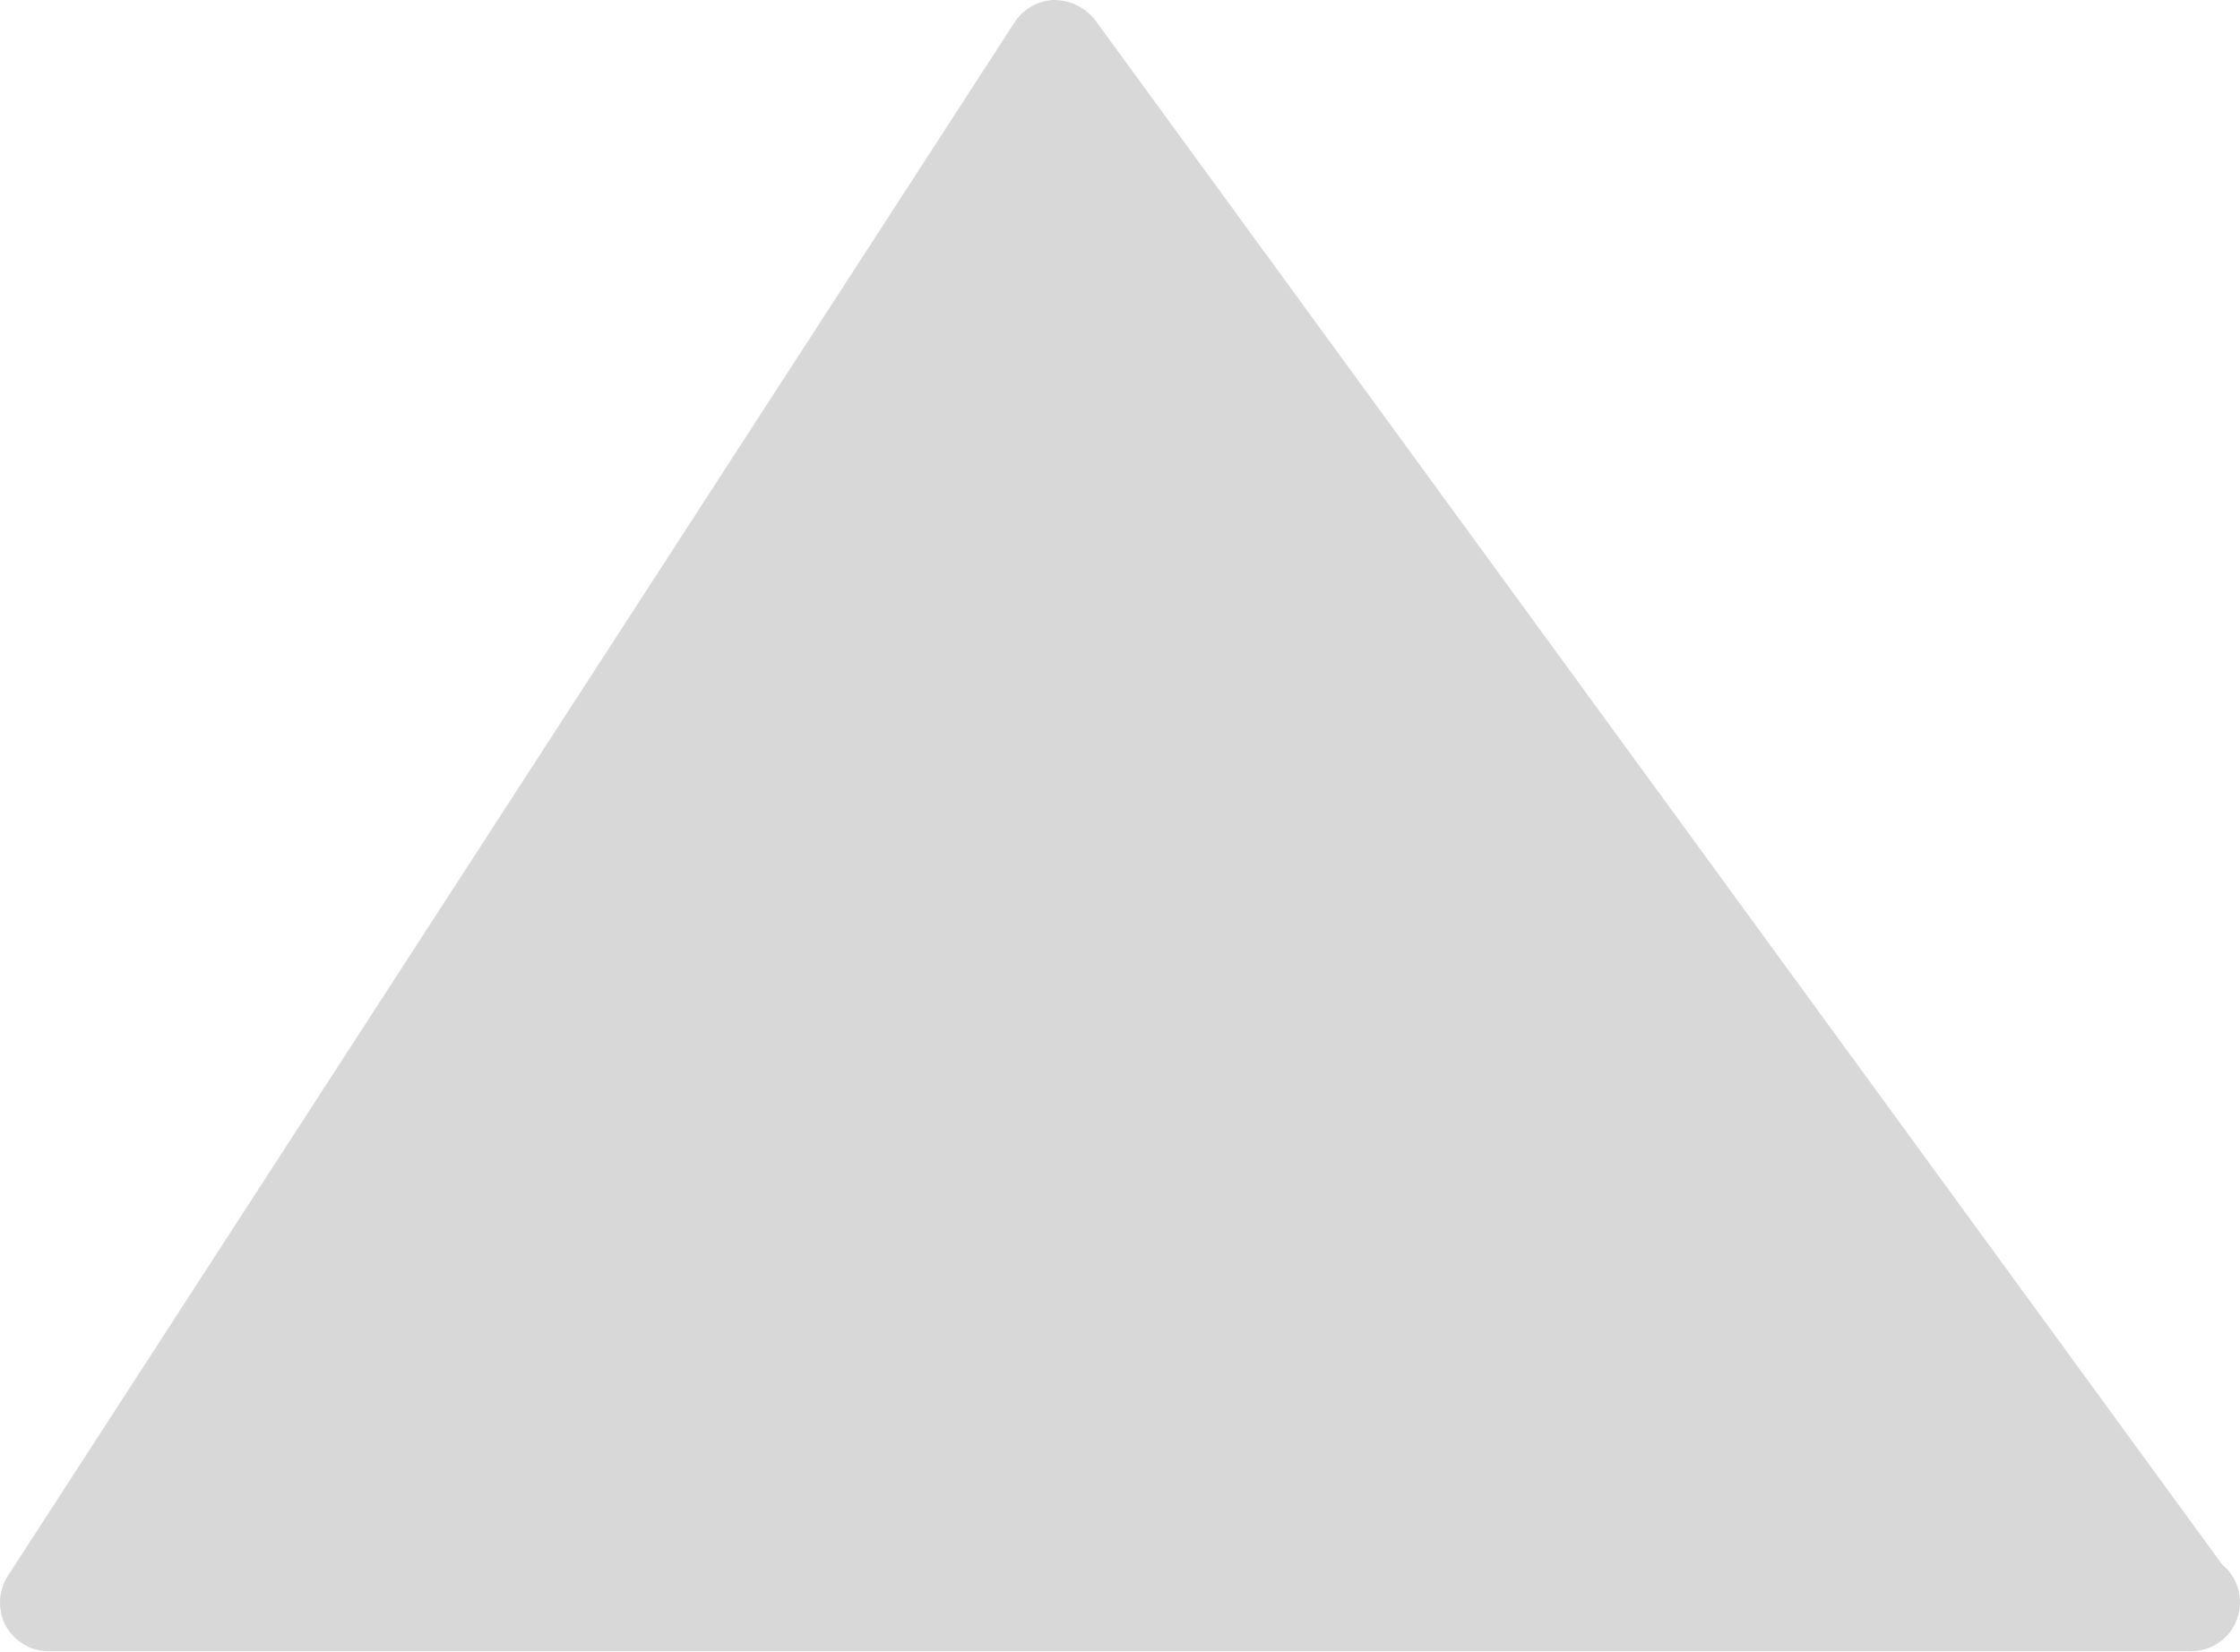
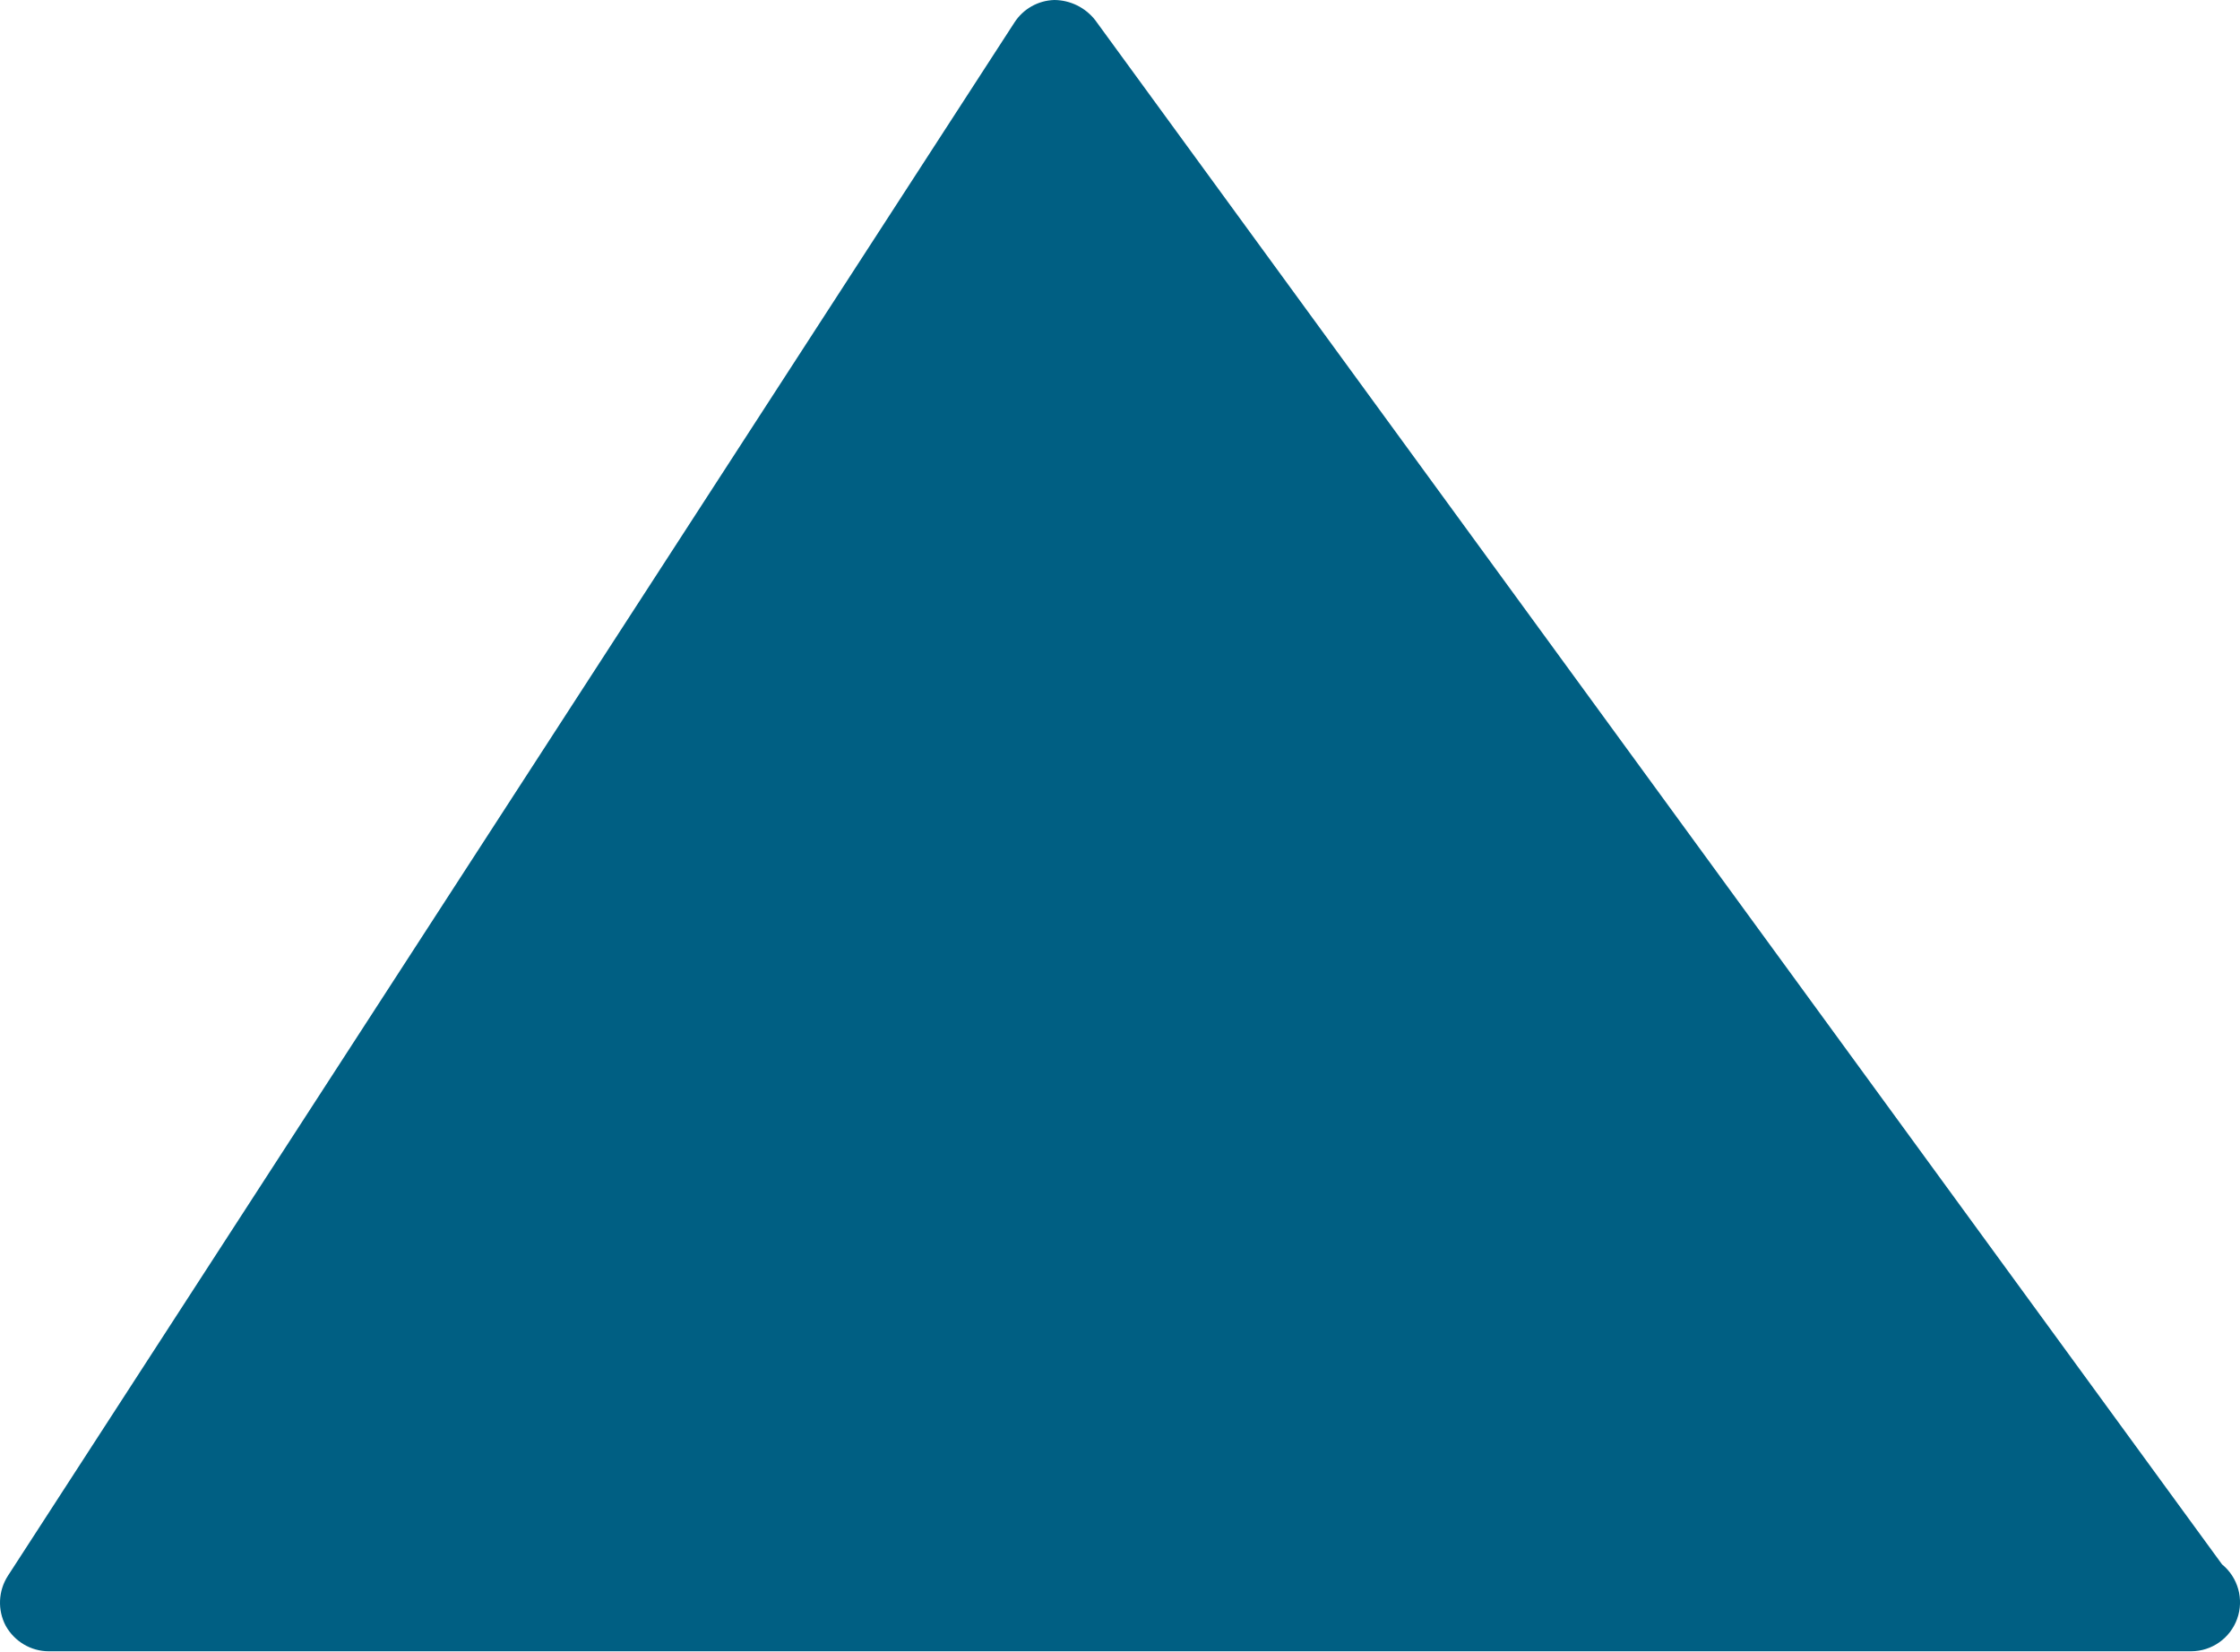
<svg xmlns="http://www.w3.org/2000/svg" width="17.829" height="13.145" viewBox="264.665 0 17.829 13.145">
-   <path d="M265.054 13.145h17.051a.39.39 0 0 0 .246-.692L273.382.16a.417.417 0 0 0-.325-.16.391.391 0 0 0-.317.178l-8.012 12.366a.395.395 0 0 0-.017.399c.07.124.2.202.343.202Z" fill="#d8d8d8" fill-rule="evenodd" data-name="Path 924" />
+   <path d="M265.054 13.145h17.051a.39.39 0 0 0 .246-.692L273.382.16a.417.417 0 0 0-.325-.16.391.391 0 0 0-.317.178l-8.012 12.366a.395.395 0 0 0-.017.399c.07.124.2.202.343.202Z" fill="#005f83" fill-rule="evenodd" data-name="Path 924" />
</svg>
